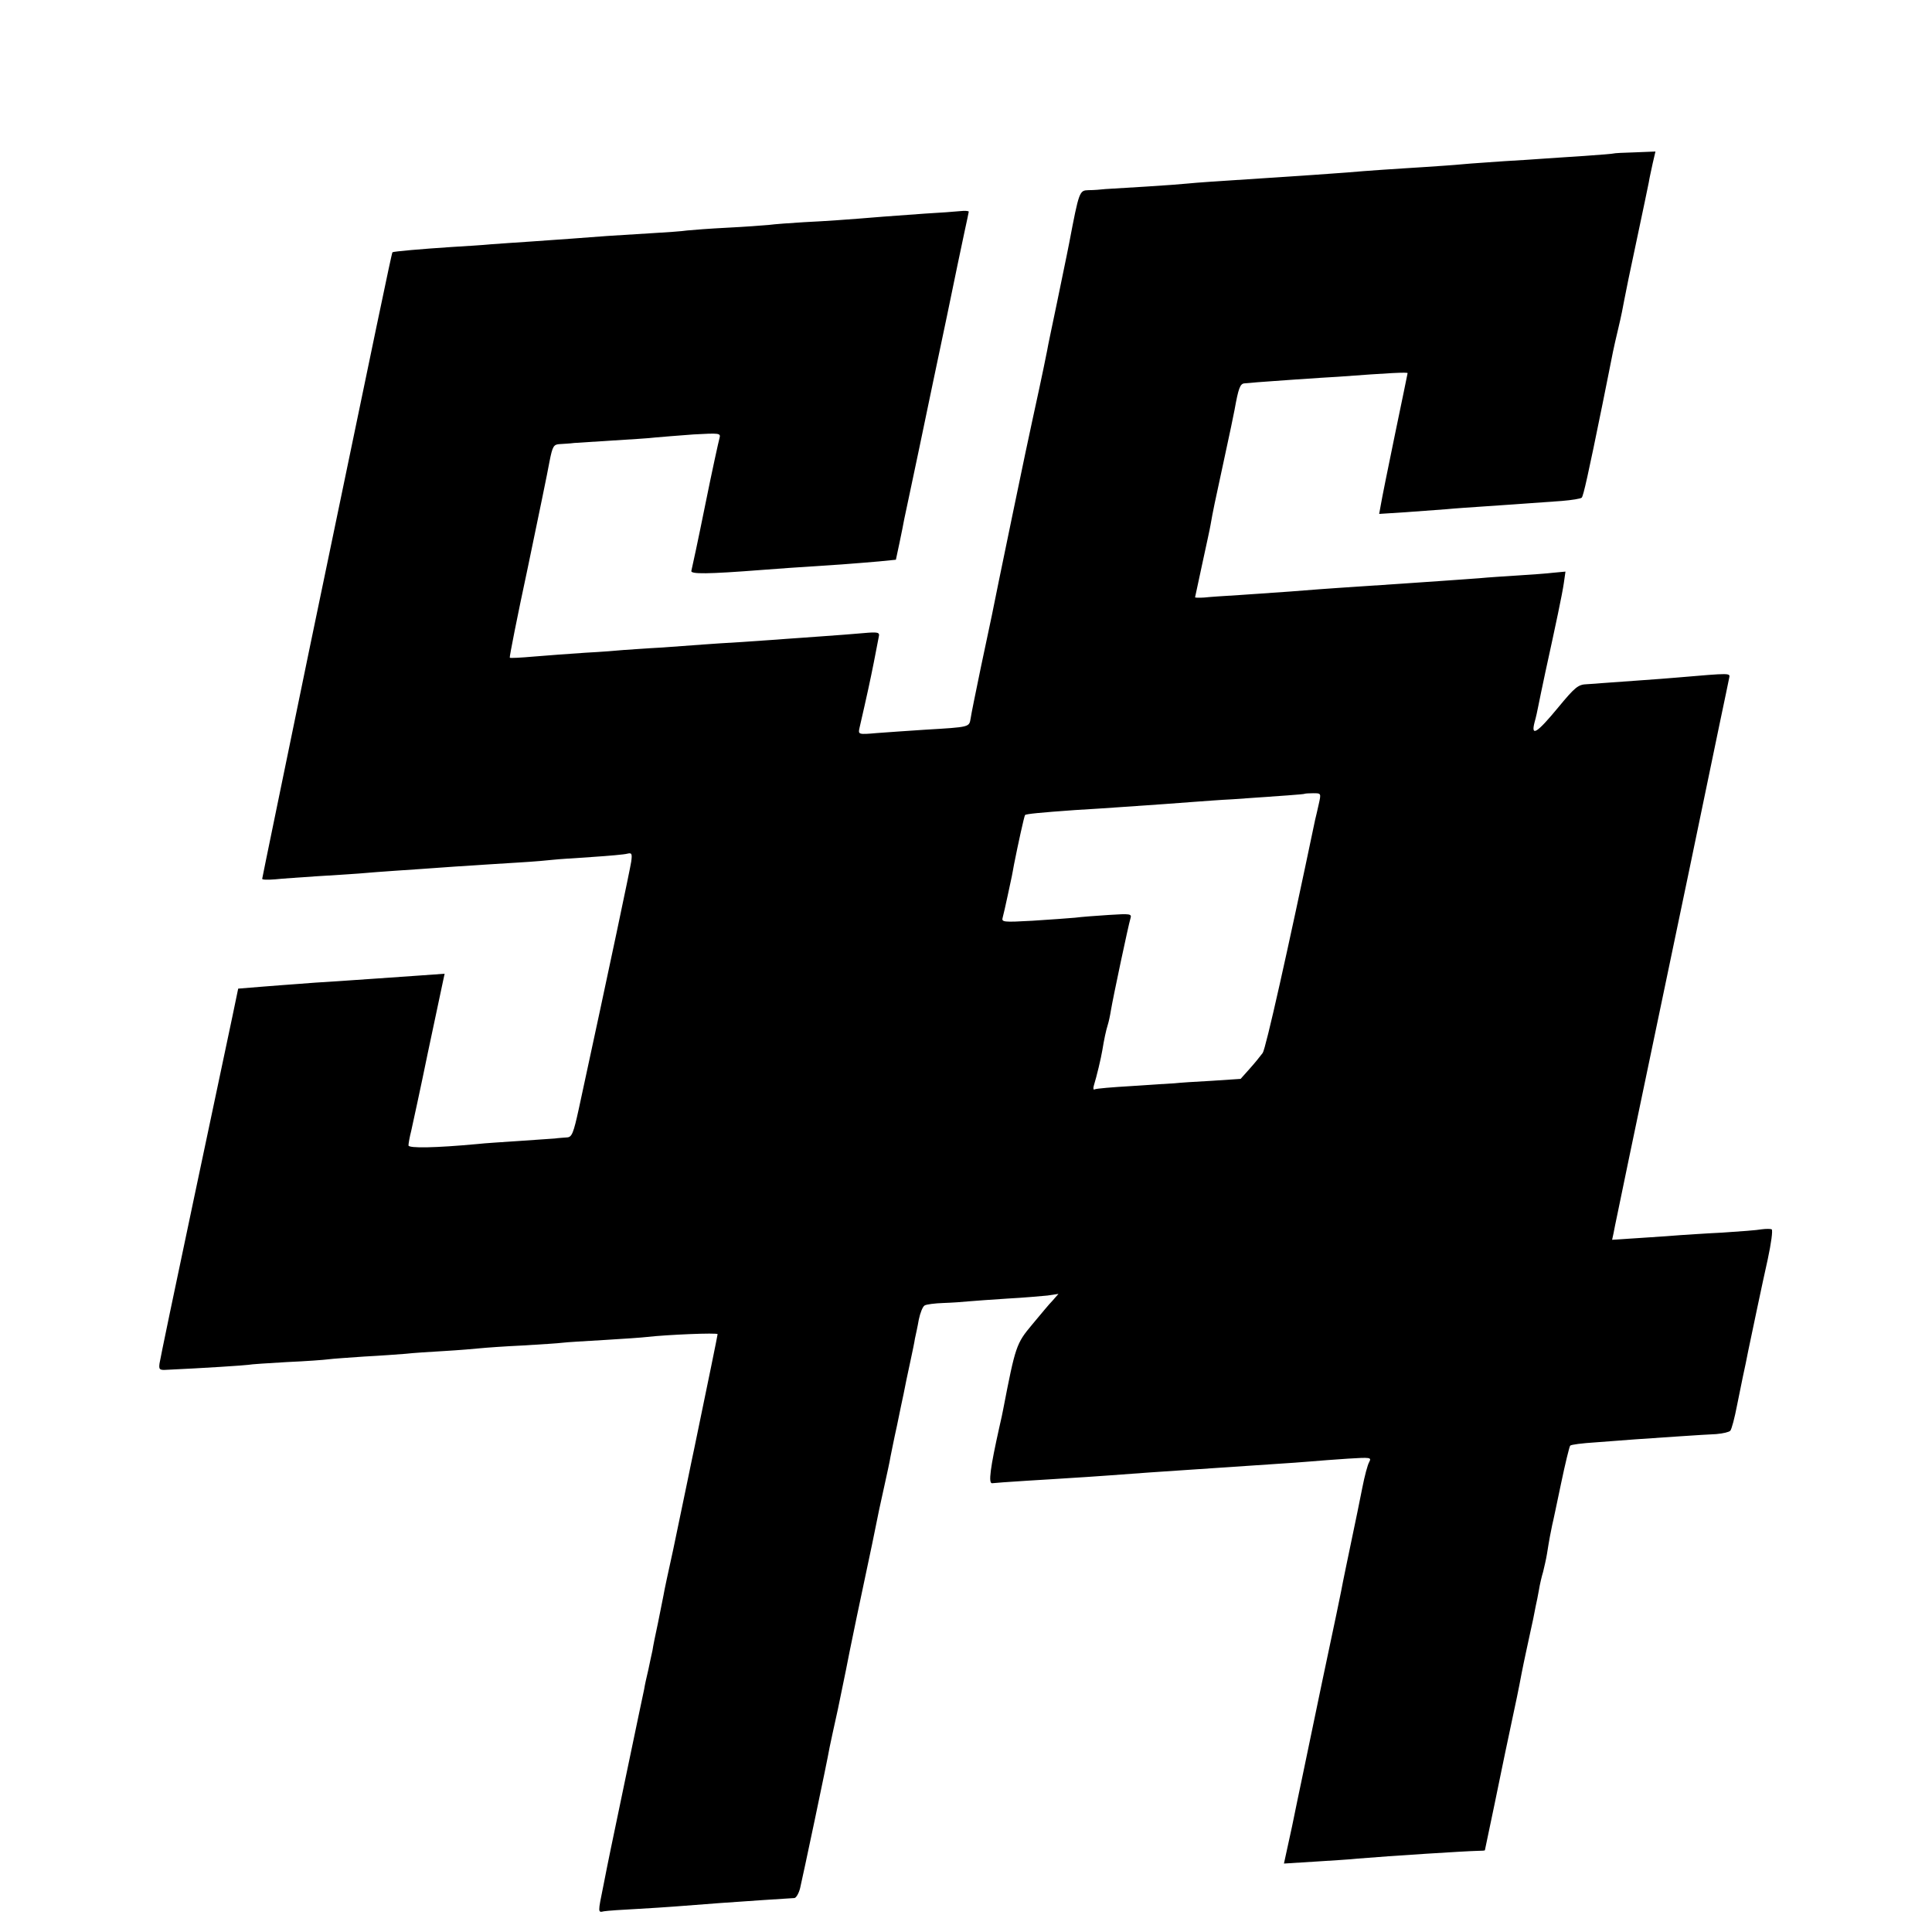
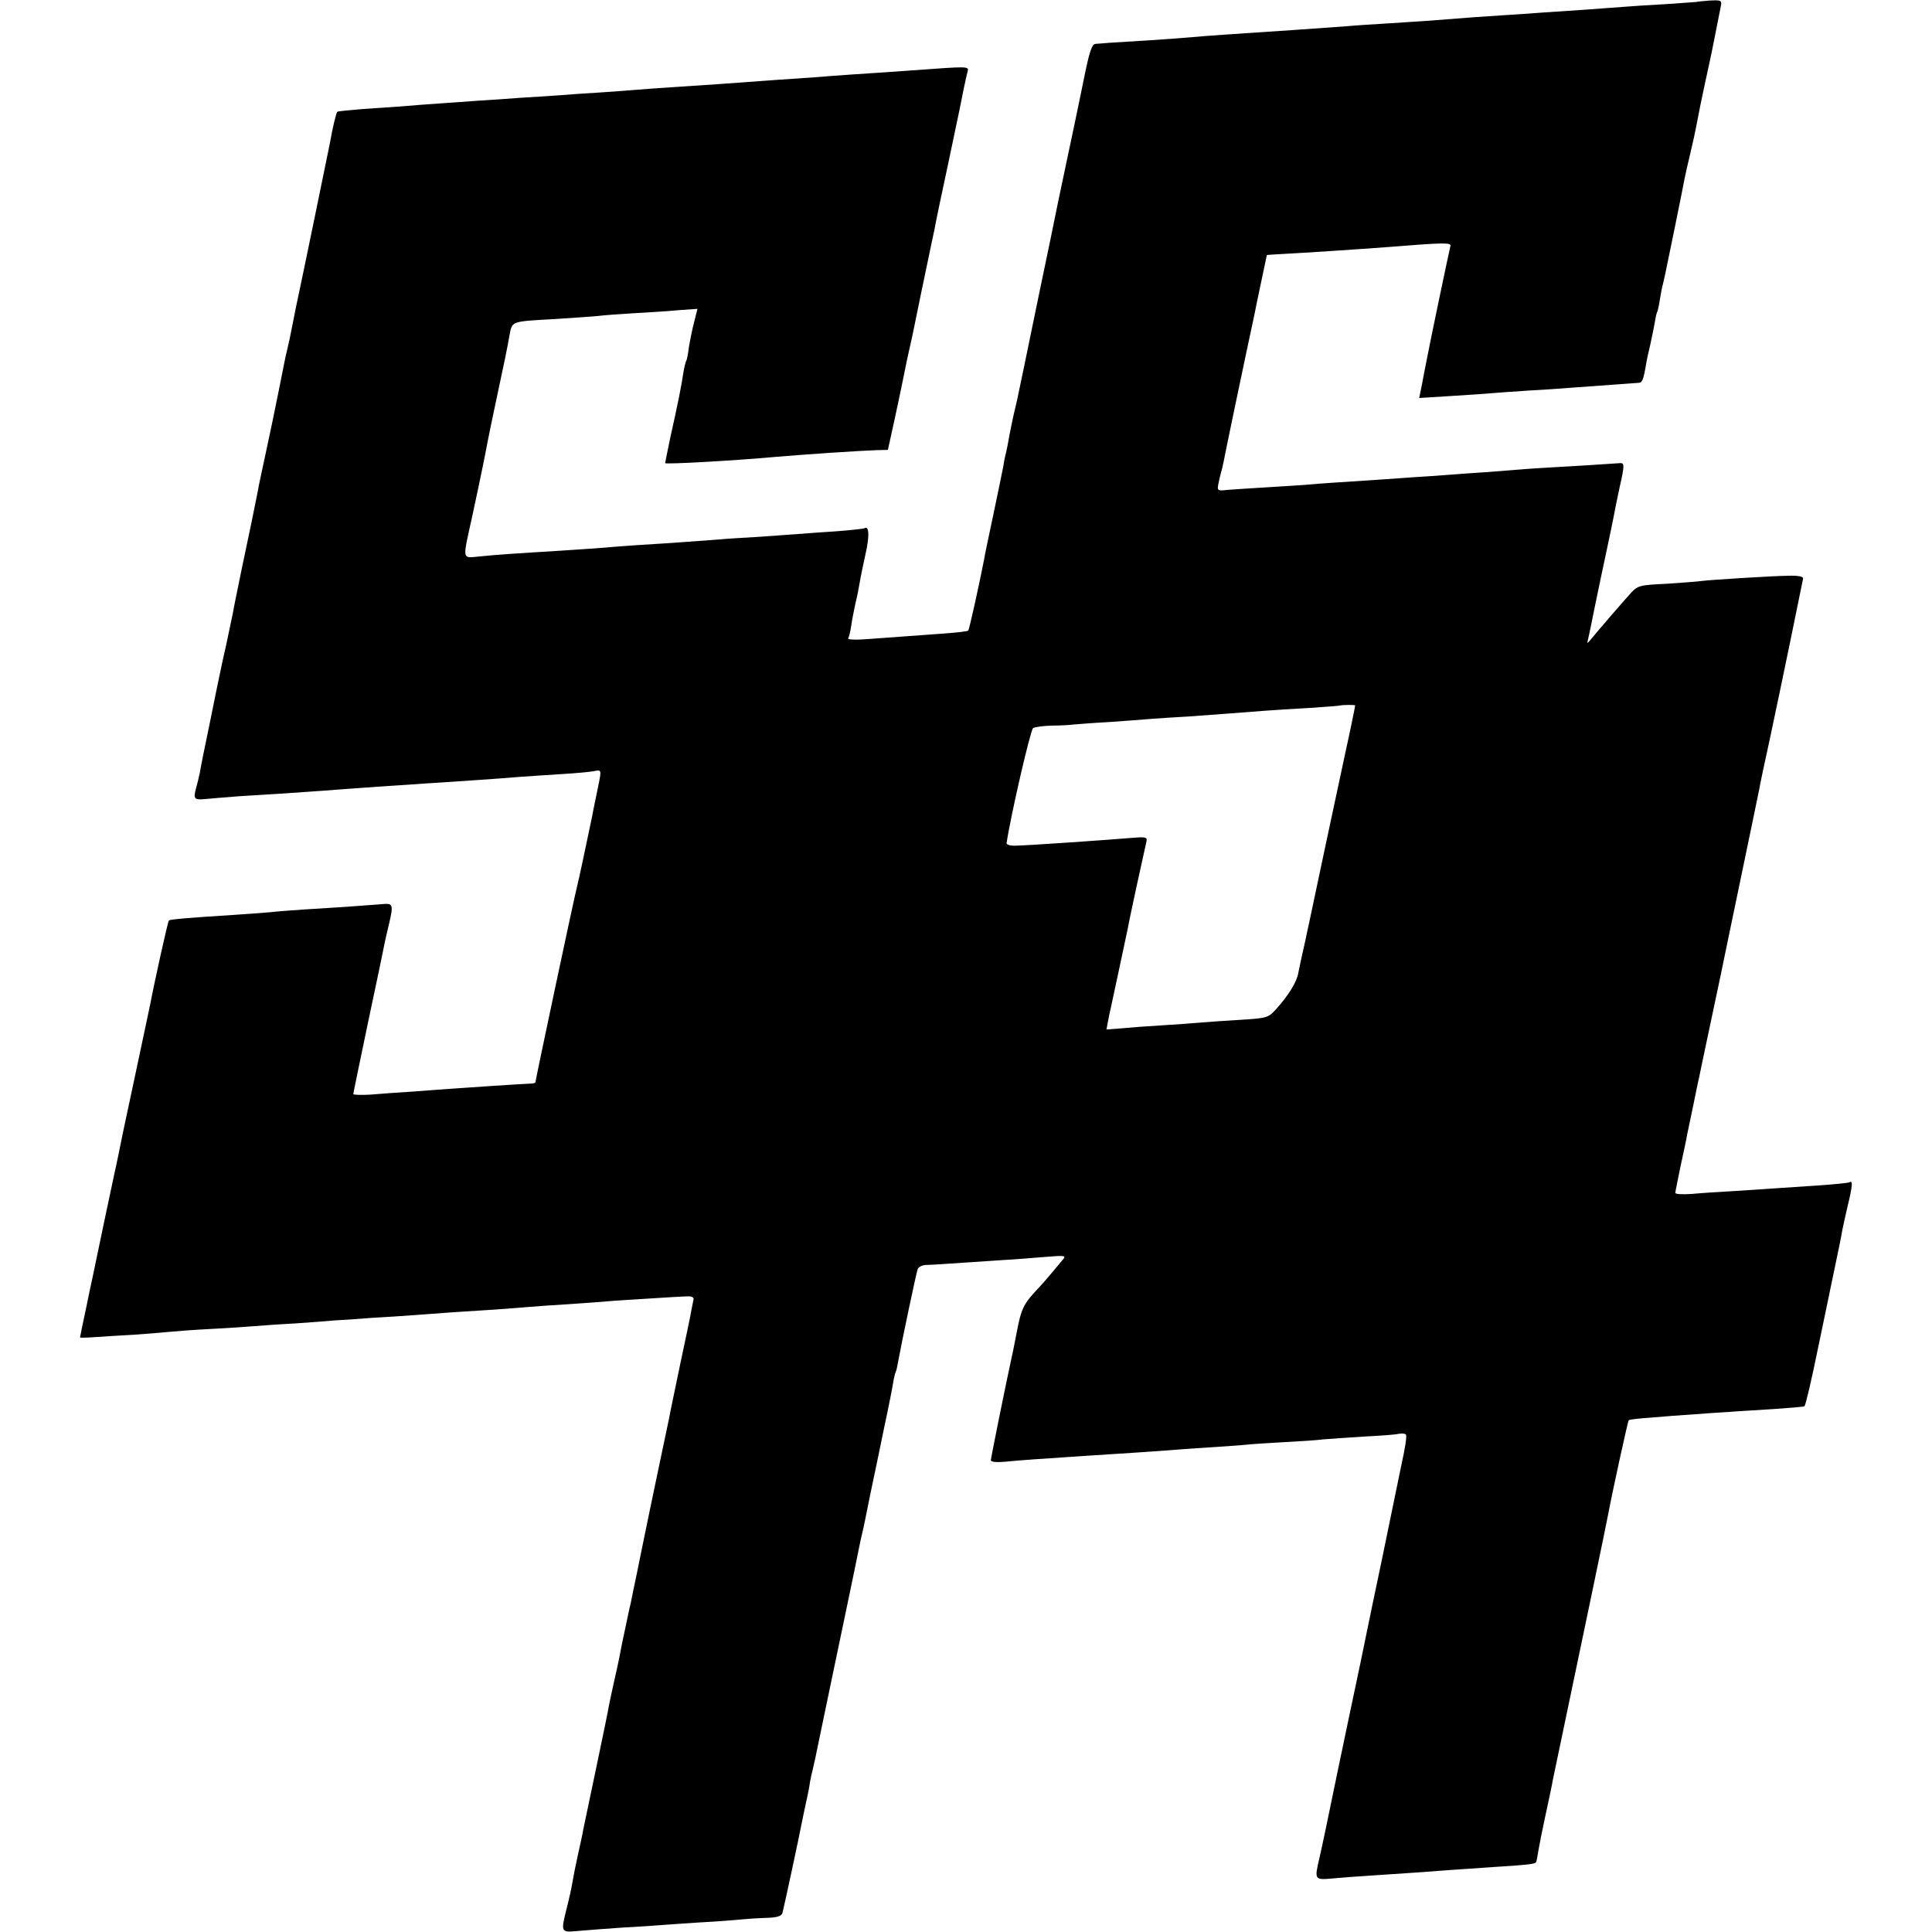
<svg xmlns="http://www.w3.org/2000/svg" version="1.0" width="700pt" height="700pt" viewBox="0 0 700 700" preserveAspectRatio="xMidYMid meet">
  <g transform="translate(0,700) scale(0.1,-0.1)" fill="#000000" stroke="none">
-     <path d="M5847 6444 c-1 -1 -49 -5 -107 -9 -58 -4 -125 -8 -150 -10 -25 -2 -88 -6 -140 -9 -52 -4 -120 -8 -150 -11 -30 -3 -91 -7 -135 -10 -44 -3 -114 -7 -155 -10 -41 -3 -100 -7 -130 -10 -51 -4 -181 -13 -290 -20 -174 -11 -259 -17 -287 -20 -18 -2 -85 -7 -150 -11 -65 -4 -131 -8 -148 -9 -16 -2 -44 -4 -61 -4 -33 -1 -34 -2 -70 -191 -3 -14 -7 -34 -9 -45 -2 -11 -18 -87 -35 -170 -17 -82 -34 -161 -36 -175 -13 -67 -46 -219 -54 -255 -9 -37 -136 -650 -146 -703 -3 -12 -20 -97 -40 -189 -19 -92 -36 -175 -37 -185 -6 -33 0 -32 -167 -42 -58 -4 -136 -9 -173 -12 -67 -6 -68 -5 -63 18 29 126 39 173 52 238 8 41 16 83 18 93 4 16 -2 18 -57 13 -34 -3 -98 -8 -142 -11 -44 -3 -107 -8 -140 -10 -33 -3 -103 -7 -155 -11 -52 -3 -115 -7 -140 -9 -25 -2 -92 -7 -150 -11 -58 -3 -121 -8 -140 -9 -19 -2 -82 -7 -140 -10 -58 -4 -142 -10 -188 -14 -45 -4 -84 -6 -85 -4 -2 1 27 148 65 325 37 178 73 351 79 386 11 56 15 62 38 63 14 1 37 2 51 4 14 1 77 5 140 9 63 4 133 8 155 11 22 2 84 7 138 11 93 5 99 5 94 -13 -3 -10 -27 -119 -52 -243 -25 -124 -48 -231 -50 -238 -5 -13 61 -12 255 3 52 4 118 9 290 20 41 3 102 8 136 11 l60 6 13 61 c7 34 15 72 17 85 3 12 27 129 55 260 27 130 72 345 100 477 27 132 56 270 64 307 8 37 15 69 15 71 0 3 -15 4 -32 2 -18 -2 -76 -6 -128 -9 -52 -4 -120 -9 -150 -11 -133 -11 -206 -16 -287 -20 -49 -3 -106 -7 -128 -10 -22 -2 -89 -7 -150 -10 -60 -3 -126 -8 -145 -10 -19 -3 -78 -7 -130 -10 -52 -3 -124 -8 -160 -10 -86 -7 -165 -12 -275 -20 -49 -3 -115 -8 -145 -10 -30 -3 -95 -7 -145 -10 -108 -7 -209 -16 -213 -19 -3 -3 -53 -245 -302 -1443 -93 -452 -170 -824 -170 -827 0 -4 21 -4 47 -2 27 3 93 7 148 11 55 3 125 8 155 10 30 3 89 7 130 10 41 3 138 9 215 15 77 5 183 12 235 15 52 3 109 8 125 10 17 2 80 6 140 10 61 4 118 9 128 12 16 4 18 0 14 -29 -4 -27 -75 -365 -190 -896 -19 -87 -25 -102 -42 -103 -11 -1 -31 -2 -45 -4 -14 -1 -72 -5 -130 -9 -58 -4 -125 -8 -150 -11 -151 -14 -250 -16 -250 -5 0 6 4 30 10 53 5 23 33 150 60 282 28 132 53 251 56 264 l5 23 -98 -7 c-54 -4 -118 -8 -143 -10 -25 -2 -90 -6 -145 -10 -55 -3 -120 -8 -145 -10 -25 -2 -84 -6 -131 -10 l-86 -7 -21 -101 c-12 -56 -75 -356 -141 -667 -66 -311 -121 -576 -123 -590 -3 -22 0 -25 27 -23 132 6 283 16 295 18 8 2 71 6 140 10 69 3 136 8 150 10 14 2 72 6 130 10 58 3 125 8 150 10 25 3 88 7 140 10 52 3 111 8 130 10 19 2 88 7 153 10 66 4 131 8 145 10 15 2 83 6 152 10 69 4 139 9 155 11 69 8 255 16 255 10 0 -4 -34 -170 -85 -416 -2 -8 -13 -62 -25 -120 -12 -58 -35 -168 -51 -245 -17 -77 -33 -151 -35 -165 -3 -14 -12 -59 -20 -100 -9 -41 -18 -86 -20 -100 -3 -14 -10 -45 -15 -70 -6 -25 -13 -56 -15 -70 -3 -14 -32 -151 -64 -305 -64 -307 -62 -296 -84 -408 -20 -98 -20 -97 2 -92 11 2 68 6 128 9 103 6 139 9 294 21 80 6 250 17 268 18 6 0 16 16 21 36 8 33 97 453 107 511 3 14 16 76 30 138 13 63 26 126 29 141 3 16 20 102 39 192 19 90 44 209 56 265 27 134 26 128 45 214 9 41 19 86 21 100 3 14 13 66 24 115 10 50 21 101 24 115 3 14 7 36 10 50 3 14 10 48 16 75 6 28 13 61 15 75 3 14 10 45 14 69 5 24 14 47 21 51 6 4 37 8 68 9 31 1 73 4 92 6 19 2 82 6 140 10 58 3 123 9 145 11 l40 6 -21 -24 c-12 -12 -45 -52 -75 -88 -57 -68 -60 -78 -104 -305 -2 -11 -8 -40 -14 -65 -33 -148 -41 -206 -26 -204 6 1 62 5 125 9 63 4 135 8 160 10 56 3 218 15 285 20 88 6 300 20 445 30 52 3 115 8 140 10 25 2 85 7 133 10 82 5 87 5 78 -12 -6 -10 -17 -52 -25 -93 -8 -41 -26 -129 -40 -195 -14 -66 -27 -131 -30 -145 -2 -14 -36 -178 -76 -365 -39 -187 -73 -351 -76 -365 -3 -14 -18 -85 -33 -159 l-29 -133 112 7 c61 4 131 8 156 11 119 10 389 27 433 28 15 0 27 1 27 2 0 0 16 75 35 167 19 91 36 176 39 189 3 12 14 68 26 123 12 55 23 109 25 120 2 11 12 64 24 119 12 54 23 108 26 120 2 11 6 32 9 46 3 14 9 41 12 60 3 19 10 49 15 65 4 17 11 46 14 65 8 51 14 82 19 105 3 11 17 79 32 150 15 72 30 133 33 137 3 4 44 9 91 12 47 4 112 8 145 11 90 6 244 17 293 19 23 2 46 7 51 12 5 5 16 47 25 94 21 104 24 118 31 150 3 14 7 34 9 45 13 62 51 244 71 333 12 56 19 105 14 108 -4 2 -21 2 -36 0 -15 -3 -80 -8 -143 -12 -63 -3 -131 -8 -150 -9 -19 -2 -83 -6 -142 -10 l-107 -7 5 23 c2 13 9 44 14 69 5 25 61 295 125 600 107 511 167 798 246 1180 17 80 32 153 34 163 4 19 10 19 -190 2 -22 -2 -87 -7 -145 -11 -58 -4 -114 -8 -125 -9 -11 -1 -36 -3 -55 -4 -32 -1 -43 -10 -105 -85 -76 -92 -99 -107 -85 -53 5 17 11 45 14 61 3 15 14 69 25 120 39 178 61 282 67 323 l6 42 -43 -4 c-24 -3 -82 -7 -129 -10 -47 -3 -110 -7 -140 -10 -30 -2 -93 -7 -140 -10 -47 -3 -112 -8 -145 -10 -33 -2 -100 -7 -150 -10 -49 -3 -115 -8 -145 -10 -57 -5 -129 -10 -290 -21 -52 -3 -110 -7 -127 -9 -18 -1 -33 -1 -33 1 0 1 12 56 26 121 14 65 28 128 30 141 9 52 14 75 48 232 20 91 37 174 39 185 14 78 20 95 36 96 9 1 30 2 46 4 17 1 79 6 139 10 61 4 130 9 155 10 187 14 251 17 251 13 0 -2 -21 -102 -46 -223 -25 -121 -48 -235 -51 -254 l-6 -33 94 6 c52 4 119 9 149 11 30 3 91 7 135 10 74 5 118 8 284 20 36 3 68 8 72 12 6 7 23 82 75 338 16 81 35 173 38 190 2 11 11 50 20 88 9 37 18 82 21 100 3 17 23 115 45 217 22 102 41 196 44 210 2 14 9 44 14 68 l10 43 -75 -3 c-41 -1 -75 -3 -76 -4z m-1069 -2358 c-5 -23 -11 -48 -13 -56 -100 -478 -179 -830 -190 -845 -8 -11 -29 -37 -47 -57 l-33 -37 -105 -7 c-58 -3 -118 -7 -135 -9 -16 -1 -86 -5 -155 -10 -69 -4 -129 -9 -134 -12 -4 -3 -6 3 -3 13 11 36 26 99 31 129 6 37 13 71 20 93 3 9 8 32 11 51 8 48 64 312 71 334 5 16 -1 17 -78 12 -46 -3 -101 -7 -123 -10 -22 -2 -91 -7 -154 -11 -107 -6 -113 -5 -108 12 3 11 11 46 18 79 7 33 14 65 15 70 1 6 5 25 8 43 14 71 37 176 40 179 4 4 55 9 181 18 55 3 125 8 155 10 134 9 229 16 280 20 30 2 91 7 135 9 187 13 260 18 262 20 2 1 16 2 31 2 29 0 29 0 20 -40z" />
+     <path d="M6147 6993 c-1 0 -51 -4 -112 -8 -60 -3 -130 -8 -155 -10 -25 -2 -85 -6 -135 -10 -49 -3 -117 -8 -150 -10 -33 -3 -98 -7 -145 -10 -79 -5 -110 -7 -272 -20 -35 -2 -103 -7 -153 -10 -49 -3 -115 -7 -145 -10 -79 -6 -282 -20 -435 -30 -49 -3 -108 -8 -130 -10 -22 -2 -89 -7 -150 -11 -60 -4 -126 -8 -145 -9 -19 -2 -42 -3 -51 -4 -12 -1 -21 -26 -37 -103 -12 -57 -30 -148 -42 -203 -12 -55 -37 -176 -57 -270 -19 -93 -36 -177 -38 -185 -5 -24 -57 -273 -61 -294 -4 -22 -44 -212 -49 -236 -2 -8 -8 -35 -14 -60 -5 -25 -13 -61 -16 -80 -3 -19 -8 -42 -10 -50 -2 -8 -7 -28 -9 -45 -3 -16 -19 -95 -36 -175 -17 -80 -33 -156 -35 -170 -17 -87 -53 -251 -57 -255 -2 -2 -39 -7 -83 -10 -79 -6 -113 -8 -274 -20 -46 -4 -81 -3 -78 2 3 4 8 25 11 45 3 21 10 57 15 80 6 24 13 59 16 78 3 19 13 66 21 103 15 65 13 104 -4 93 -4 -2 -50 -7 -102 -11 -52 -3 -115 -8 -140 -10 -25 -2 -88 -6 -140 -10 -52 -3 -120 -7 -150 -10 -144 -11 -221 -16 -290 -20 -41 -3 -100 -7 -130 -10 -30 -2 -95 -7 -145 -10 -164 -10 -239 -15 -296 -21 -66 -6 -64 -18 -29 141 35 162 48 228 56 271 3 16 18 90 34 164 30 140 37 174 46 225 10 52 3 50 164 59 63 4 133 9 155 11 22 3 81 7 130 10 50 3 122 7 161 11 l71 5 -12 -48 c-7 -26 -15 -67 -19 -91 -3 -24 -7 -46 -10 -50 -2 -4 -7 -23 -10 -42 -7 -48 -21 -118 -46 -229 -11 -52 -20 -97 -20 -99 0 -5 252 9 405 23 105 9 300 22 361 24 l41 1 22 100 c12 55 24 112 27 127 3 15 12 59 20 98 9 38 17 79 20 90 10 51 56 272 60 290 2 11 11 52 19 90 7 39 30 147 50 240 20 94 38 181 41 195 6 32 24 120 30 142 5 18 2 18 -201 3 -44 -3 -109 -8 -145 -10 -36 -2 -101 -7 -145 -10 -44 -4 -105 -8 -135 -10 -52 -3 -179 -13 -280 -20 -25 -2 -92 -6 -150 -10 -58 -4 -121 -8 -140 -10 -19 -2 -80 -6 -135 -10 -55 -3 -120 -8 -145 -10 -25 -2 -88 -6 -140 -9 -52 -4 -124 -9 -160 -11 -36 -3 -99 -7 -140 -10 -41 -3 -100 -7 -130 -10 -30 -2 -95 -7 -145 -10 -49 -4 -91 -8 -93 -10 -4 -4 -18 -62 -26 -110 -5 -26 -108 -527 -122 -590 -2 -11 -7 -33 -10 -50 -3 -16 -10 -50 -15 -75 -6 -25 -12 -54 -15 -65 -2 -11 -13 -65 -24 -120 -23 -113 -21 -105 -50 -240 -12 -55 -24 -111 -26 -125 -7 -37 -30 -149 -60 -290 -14 -69 -28 -136 -30 -150 -3 -14 -14 -67 -25 -119 -12 -51 -22 -101 -24 -110 -2 -9 -18 -86 -35 -171 -18 -85 -34 -166 -36 -180 -3 -14 -9 -40 -14 -57 -10 -38 -6 -42 35 -38 17 2 71 6 120 10 101 6 180 11 305 20 47 4 108 8 135 10 28 2 93 7 145 10 52 4 120 8 150 10 74 5 212 14 280 20 30 2 98 7 150 10 52 3 107 8 122 11 30 5 29 11 8 -91 -6 -27 -12 -59 -14 -70 -34 -162 -46 -219 -55 -256 -14 -56 -151 -703 -151 -710 0 -3 -8 -5 -17 -5 -27 -1 -242 -15 -293 -19 -25 -2 -85 -6 -135 -10 -49 -3 -118 -8 -153 -11 -34 -2 -62 -1 -62 2 0 3 25 123 55 267 31 144 57 271 59 282 2 11 9 40 15 65 17 74 16 78 -26 74 -38 -3 -128 -10 -278 -19 -44 -3 -100 -7 -125 -10 -25 -2 -85 -7 -135 -10 -159 -10 -229 -16 -233 -20 -4 -3 -55 -235 -68 -305 -3 -14 -25 -118 -49 -231 -24 -113 -46 -217 -49 -230 -9 -44 -25 -124 -30 -144 -4 -17 -72 -340 -81 -385 -2 -8 -13 -60 -24 -114 -12 -55 -21 -100 -21 -102 0 -1 21 -1 48 1 26 2 92 6 147 9 55 4 116 9 135 11 19 2 85 7 145 10 61 3 130 8 155 10 25 2 92 7 150 10 58 4 123 9 145 11 22 1 81 5 130 9 50 3 119 7 155 10 89 7 189 14 290 20 47 3 105 8 130 10 25 2 90 7 145 10 55 4 116 8 135 10 19 2 87 6 150 10 63 4 126 8 140 8 14 1 24 -3 23 -10 -1 -6 -5 -24 -8 -40 -2 -15 -21 -104 -41 -198 -19 -93 -38 -181 -40 -195 -3 -14 -21 -99 -40 -190 -19 -91 -44 -210 -55 -265 -23 -112 -26 -129 -34 -165 -3 -14 -7 -34 -9 -45 -3 -11 -12 -53 -20 -92 -9 -40 -18 -86 -21 -103 -3 -16 -12 -58 -20 -92 -8 -35 -16 -75 -19 -89 -2 -14 -23 -116 -46 -225 -23 -109 -44 -210 -47 -224 -2 -14 -11 -54 -19 -90 -8 -36 -17 -81 -20 -100 -3 -19 -12 -60 -20 -91 -23 -92 -23 -91 43 -85 32 3 103 8 158 12 55 3 118 7 140 9 22 2 87 6 145 10 58 3 121 8 140 10 19 2 61 5 92 6 43 1 59 6 63 18 4 15 56 253 75 351 5 25 12 56 15 70 3 14 8 39 10 55 3 17 8 37 10 45 2 8 6 26 9 40 8 40 66 317 122 585 14 66 29 140 34 165 5 25 11 54 14 65 3 11 16 74 29 140 14 66 37 176 51 245 15 69 29 141 32 160 3 19 8 38 10 41 2 3 5 19 8 35 12 67 66 323 71 336 3 8 18 15 33 15 15 0 74 4 132 8 58 4 125 8 150 10 25 1 86 6 135 10 87 7 90 7 74 -11 -9 -11 -27 -32 -40 -48 -13 -16 -37 -43 -53 -60 -47 -50 -56 -69 -71 -147 -8 -41 -16 -83 -19 -94 -28 -130 -76 -369 -76 -376 0 -6 22 -8 53 -5 46 5 151 12 287 21 145 9 261 17 300 20 25 2 88 7 140 10 52 3 115 8 140 10 25 3 91 7 146 10 56 3 119 7 140 10 22 2 87 6 145 10 59 3 116 7 127 10 12 2 24 1 26 -3 4 -6 -3 -49 -18 -117 -5 -23 -64 -311 -70 -340 -2 -11 -12 -56 -21 -100 -9 -44 -19 -89 -21 -101 -2 -11 -18 -85 -34 -165 -17 -79 -55 -261 -85 -404 -29 -143 -58 -280 -64 -305 -19 -81 -19 -82 47 -76 31 3 98 8 147 11 108 7 210 14 285 20 30 2 102 7 160 11 102 6 140 10 145 16 2 2 5 19 8 38 3 19 15 80 27 135 12 55 24 111 26 125 3 14 23 111 45 215 59 281 150 716 155 745 15 81 72 341 75 344 2 3 40 7 84 10 44 4 109 9 145 11 36 3 94 7 130 9 36 3 112 7 170 11 58 4 106 8 108 10 4 4 26 96 51 220 12 55 34 165 51 245 17 80 33 158 35 173 3 15 12 56 20 90 17 70 18 90 8 84 -5 -3 -55 -8 -113 -12 -58 -4 -125 -8 -150 -10 -25 -2 -92 -6 -150 -10 -58 -3 -131 -8 -162 -11 -32 -2 -58 -1 -58 4 0 4 9 48 19 97 11 50 22 101 24 115 3 14 13 61 22 105 9 44 18 89 21 100 2 11 13 63 24 115 35 163 81 384 86 410 3 14 14 68 25 120 46 219 78 377 83 400 2 14 20 99 40 190 42 197 109 523 119 574 1 7 -17 11 -53 10 -64 -1 -285 -15 -315 -19 -11 -2 -67 -6 -125 -10 -103 -5 -106 -6 -135 -38 -27 -30 -111 -127 -143 -166 -12 -14 -12 -14 -8 4 3 11 14 65 25 120 11 55 30 143 41 195 11 52 23 109 26 125 3 17 13 67 23 113 17 75 17 85 1 84 -7 -1 -217 -14 -275 -17 -22 -1 -78 -5 -125 -9 -47 -4 -114 -9 -150 -11 -36 -3 -96 -7 -135 -10 -38 -2 -104 -7 -145 -10 -215 -14 -258 -17 -290 -20 -19 -2 -87 -6 -150 -10 -63 -4 -132 -8 -153 -10 -35 -4 -37 -3 -33 20 3 14 7 33 10 43 3 9 7 28 10 42 3 19 79 382 112 535 2 11 6 29 8 40 29 138 36 170 36 171 0 0 19 2 43 3 80 4 292 18 397 26 200 16 230 17 225 3 -3 -11 -71 -333 -89 -428 -3 -14 -9 -47 -14 -73 l-10 -49 112 7 c61 4 127 8 146 10 19 2 82 6 140 10 58 3 125 8 150 10 65 5 233 17 248 18 12 0 17 13 26 67 2 14 9 45 15 70 5 25 13 60 16 79 3 19 7 37 9 40 2 3 7 24 10 46 4 22 8 47 11 55 2 8 6 26 9 40 3 14 19 93 36 175 17 83 32 159 34 170 2 11 11 50 20 88 9 37 18 79 21 95 14 73 18 93 35 172 21 96 22 99 55 268 4 21 1 22 -41 20 -25 -2 -46 -4 -47 -5z m-1237 -2549 c0 -4 -21 -106 -34 -164 -17 -78 -125 -585 -132 -620 -3 -14 -10 -45 -15 -70 -14 -62 -18 -80 -25 -115 -5 -32 -35 -81 -81 -132 -27 -30 -32 -32 -128 -38 -55 -3 -120 -8 -145 -10 -25 -2 -88 -7 -140 -10 -52 -3 -119 -8 -148 -11 l-53 -4 5 27 c3 16 7 37 10 48 7 31 57 267 63 295 3 21 55 260 67 312 3 14 -3 16 -43 13 -108 -9 -382 -28 -431 -29 -19 -1 -34 4 -33 9 16 106 87 411 96 417 6 4 37 8 67 9 30 0 66 2 80 4 14 1 72 6 130 9 58 4 124 9 146 11 23 2 86 6 140 9 96 7 177 13 279 21 28 2 100 7 160 10 61 4 111 8 112 9 3 2 53 3 53 0z" />
  </g>
</svg>
